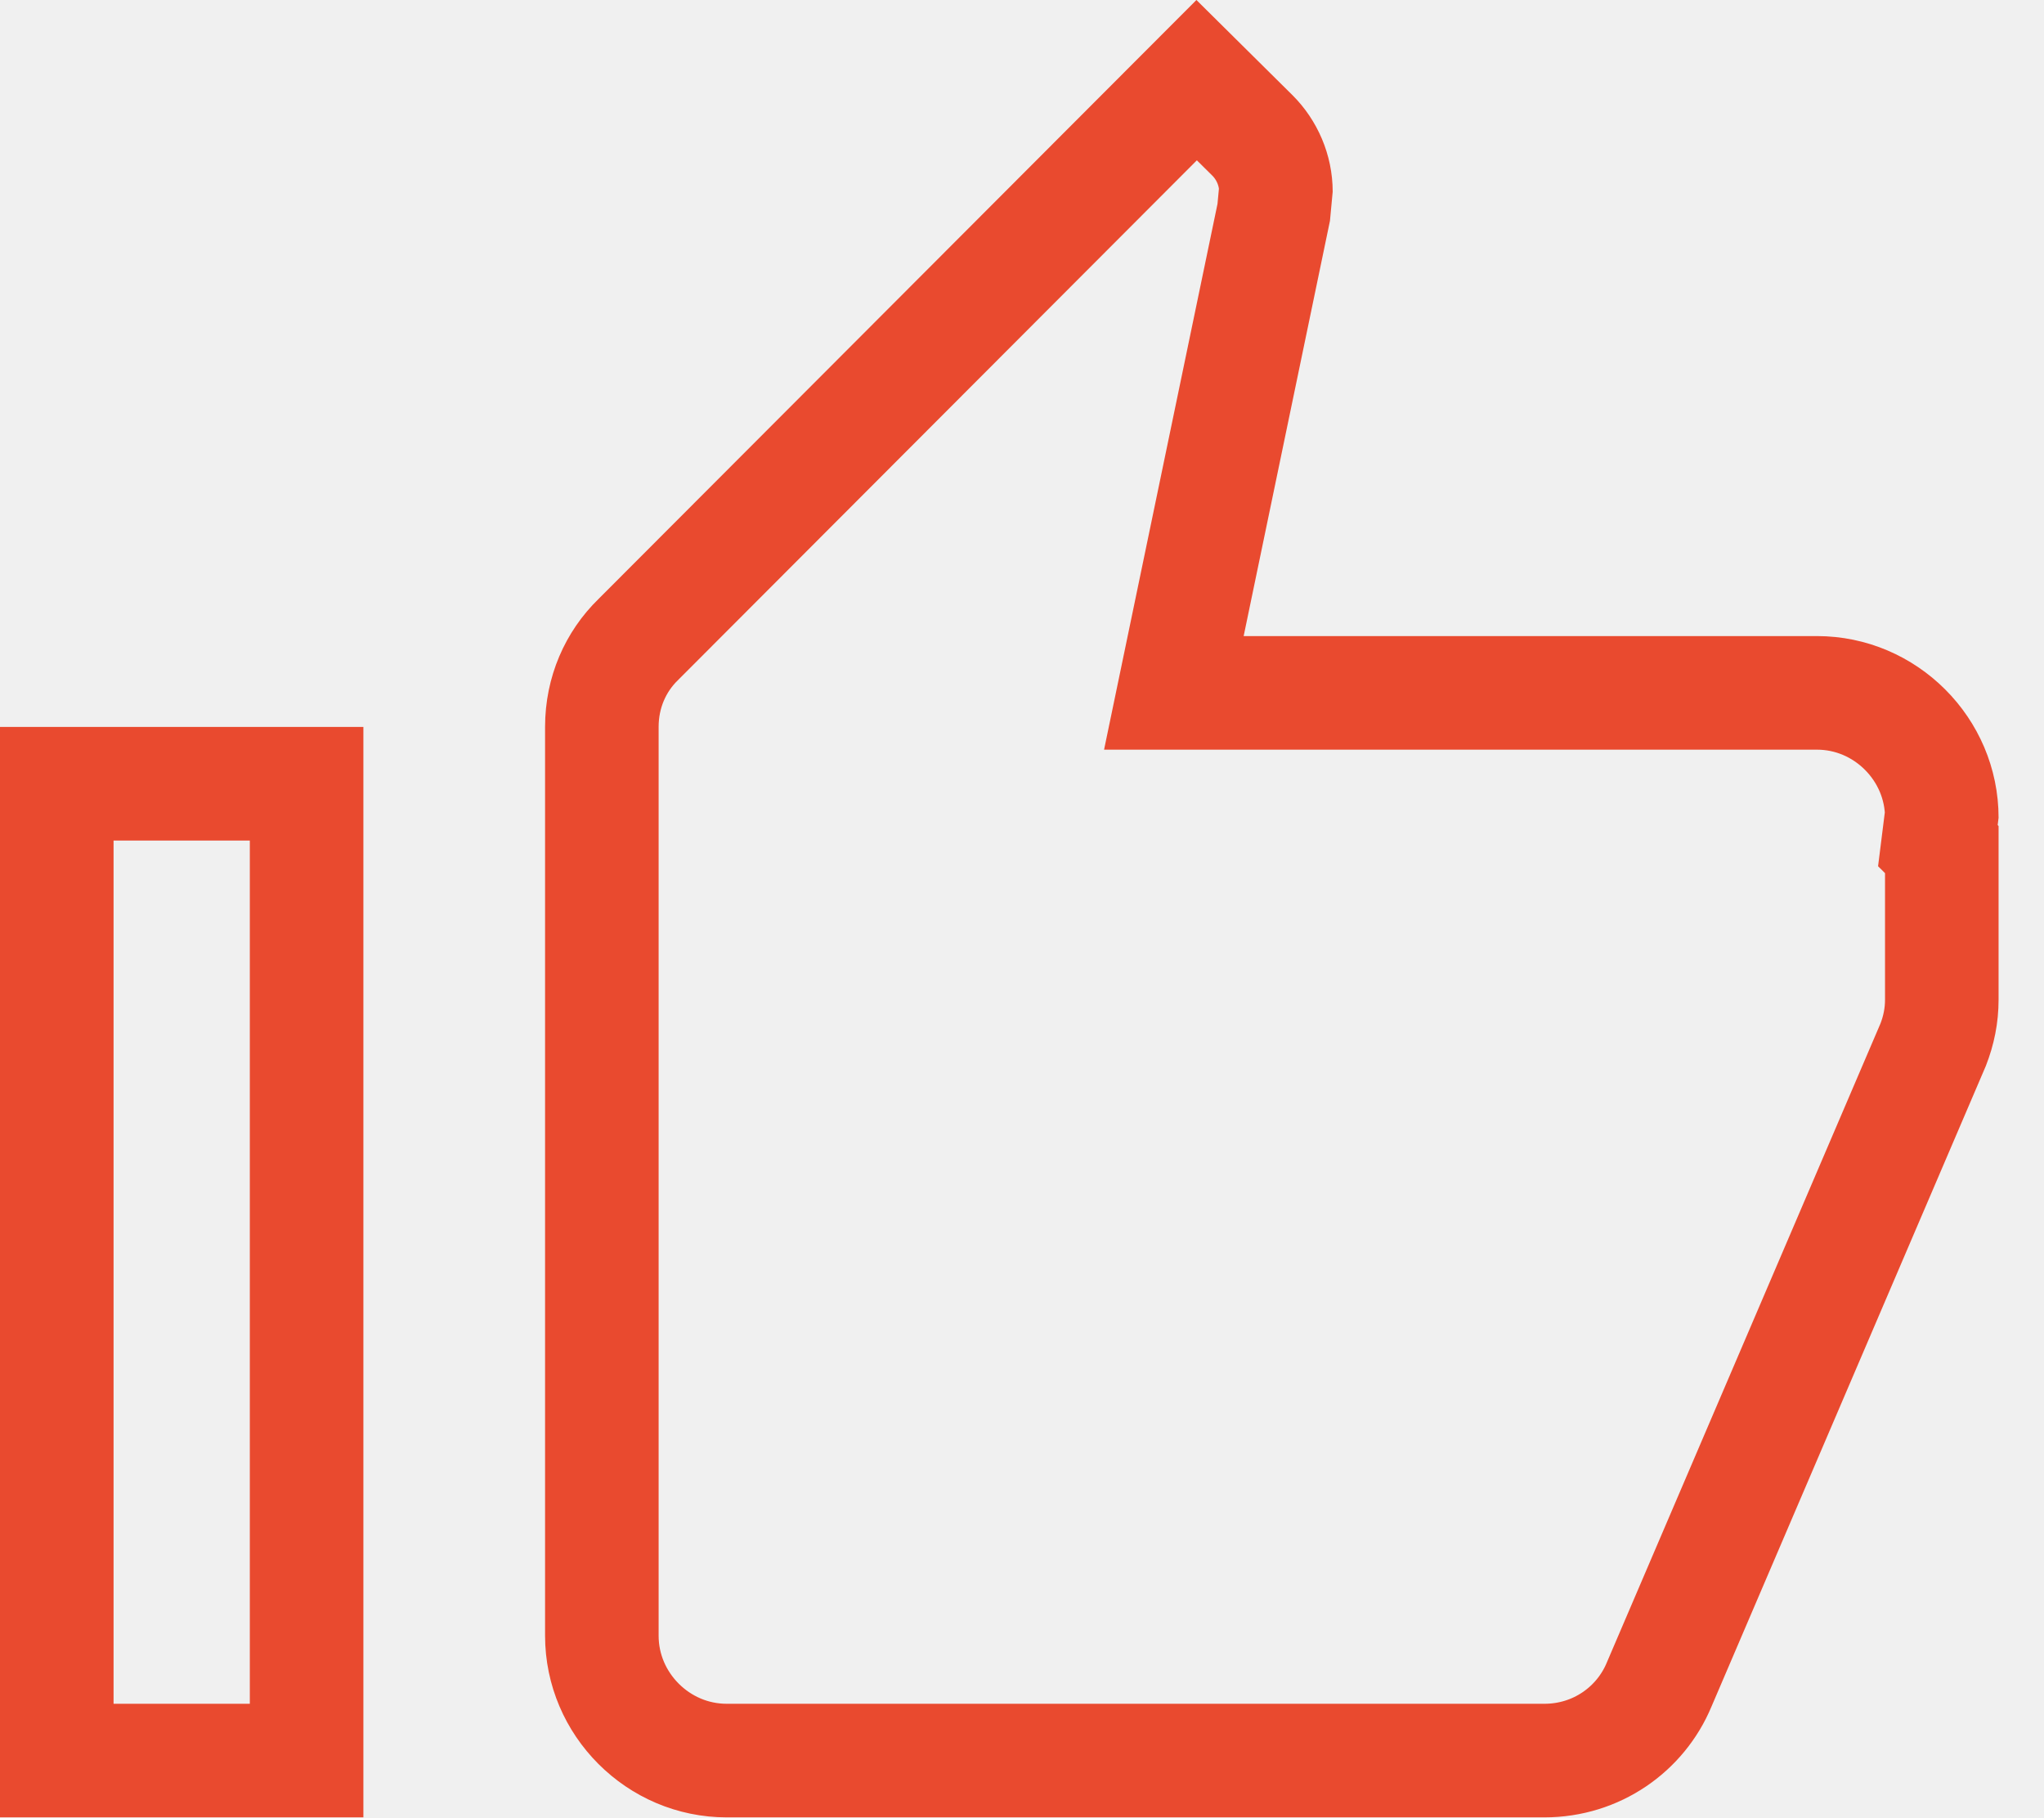
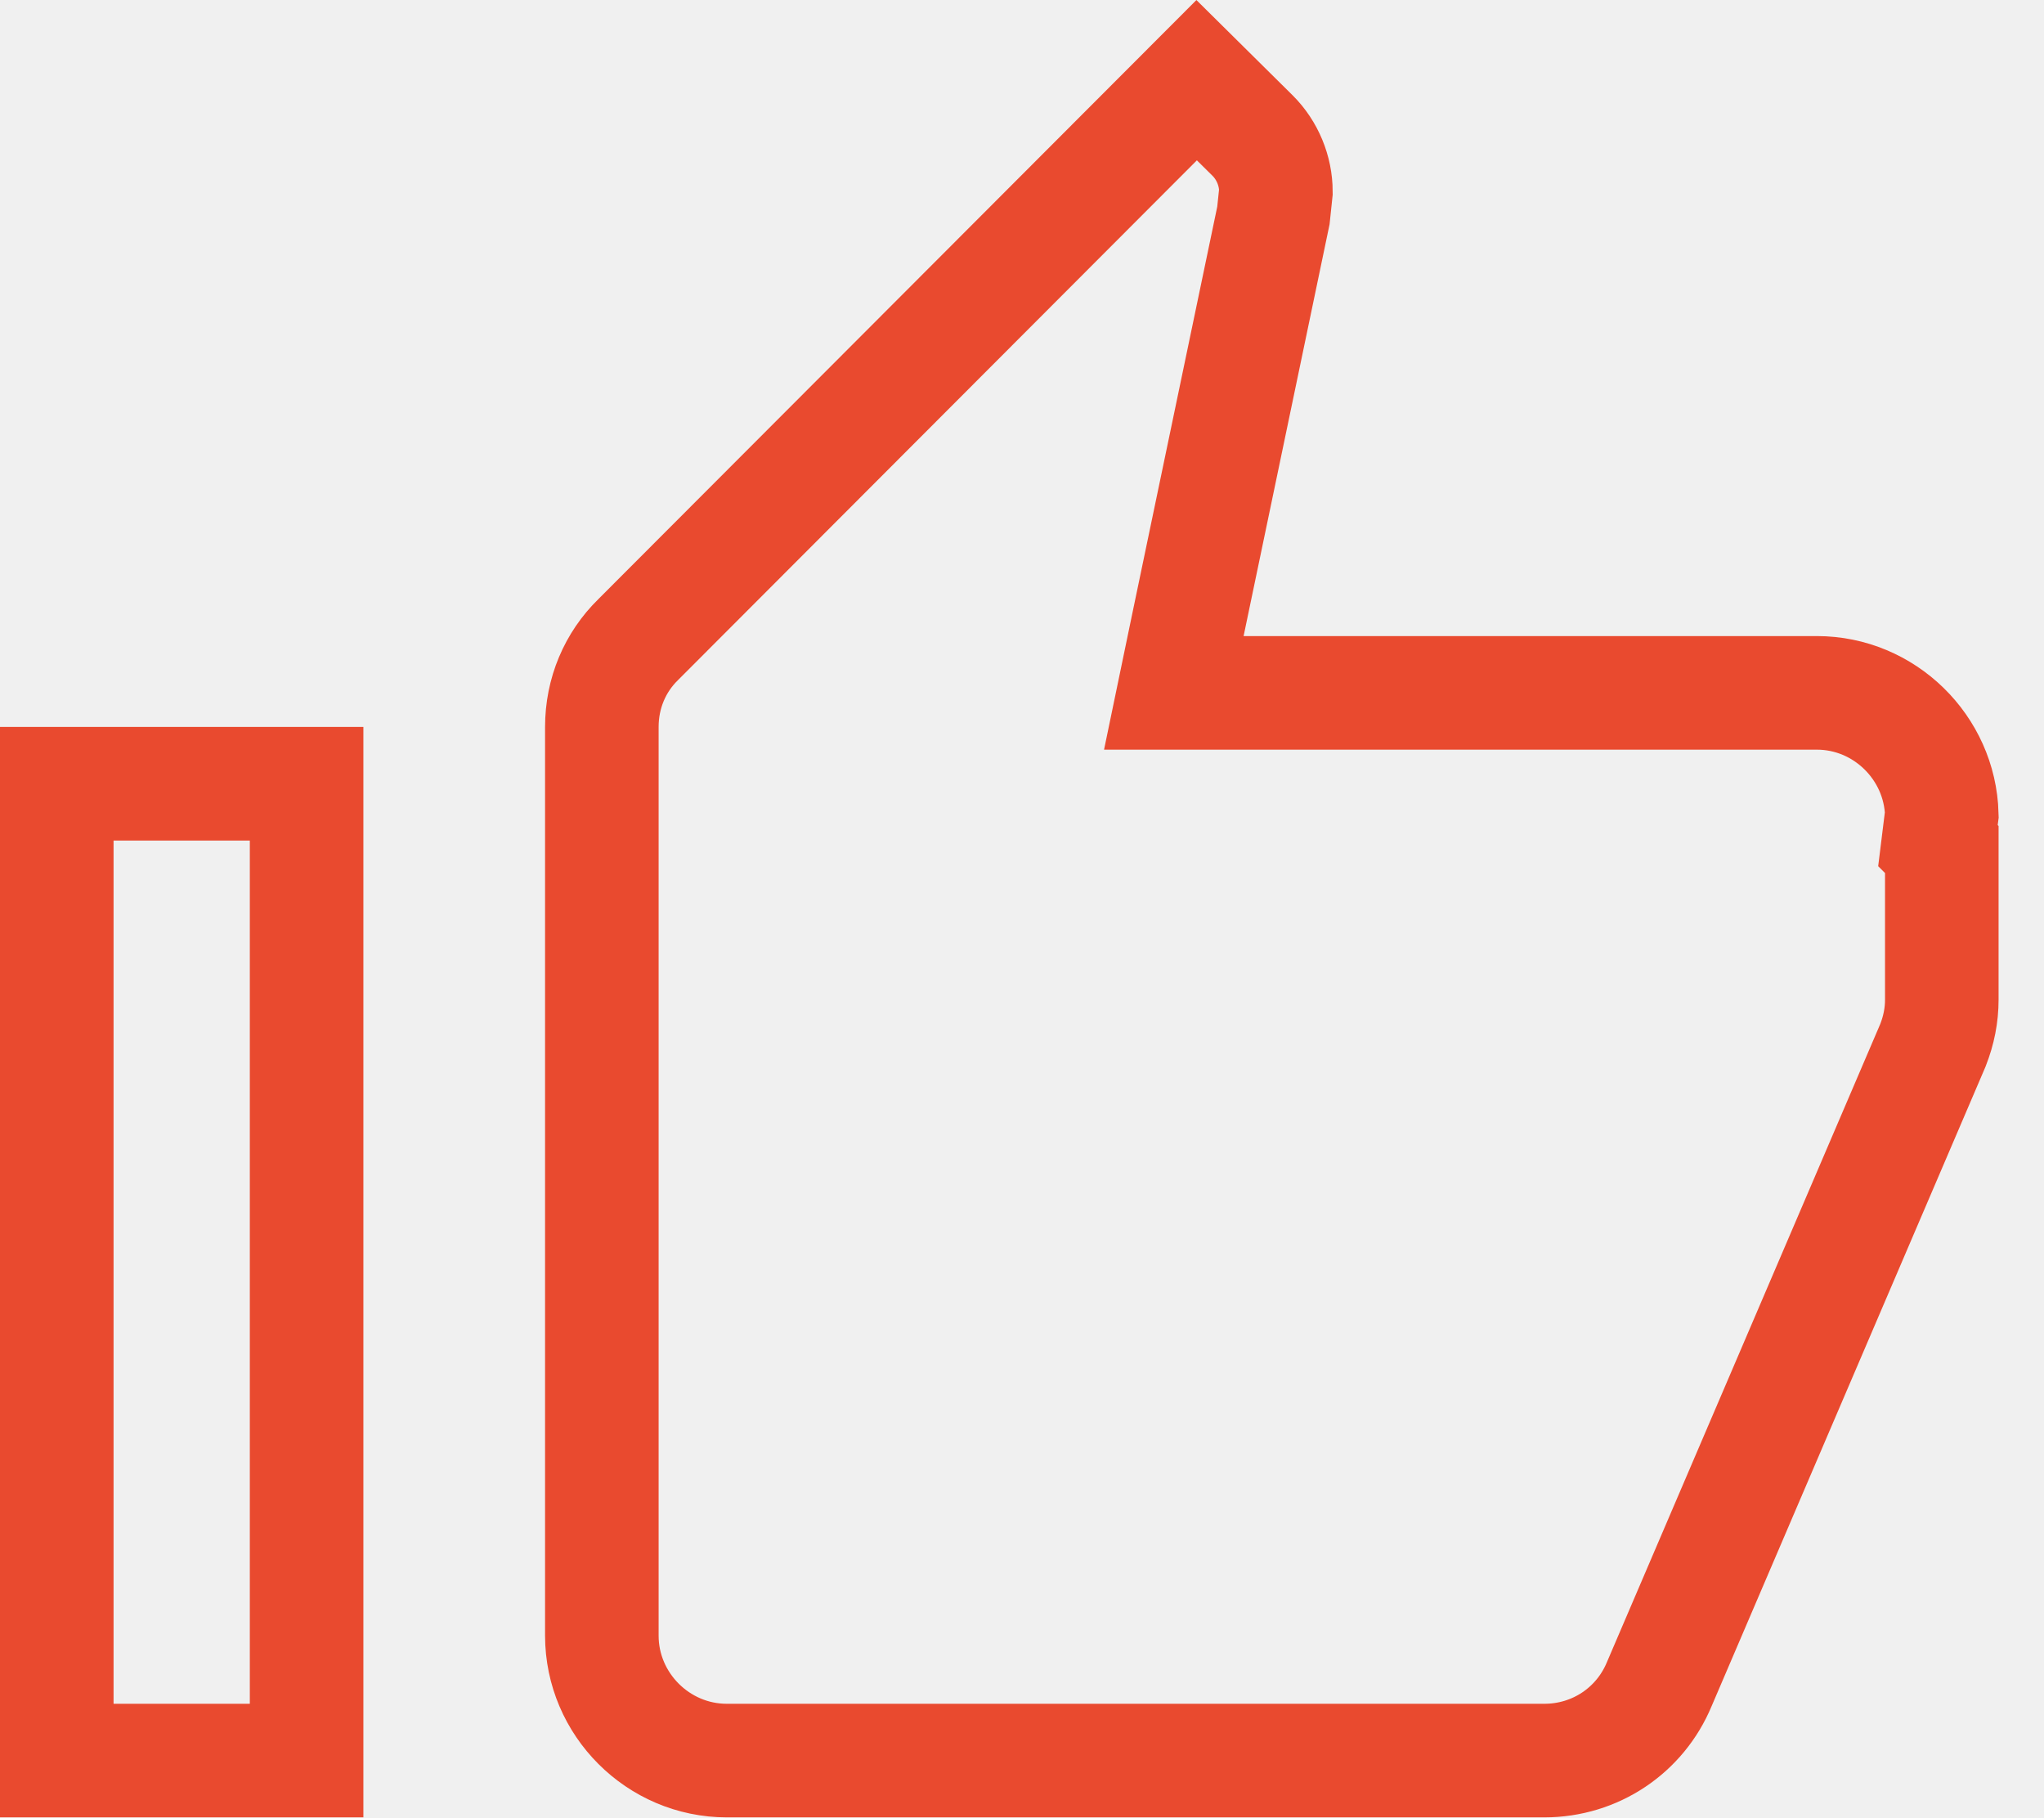
- <svg xmlns="http://www.w3.org/2000/svg" xmlns:xlink="http://www.w3.org/1999/xlink" width="18px" height="16px" viewBox="0 0 18 16" version="1.1">
-   <defs>
-     <path d="M8,24 L11.2,24 L11.2,14.4 L8,14.4 L8,24 Z M25.6,15.2 C25.6,14.32 24.88,13.6 24,13.6 L18.952,13.6 L19.712,9.944 L19.736,9.688 C19.736,9.36 19.6,9.056 19.384,8.84 L18.536,8 L13.272,13.272 C12.976,13.56 12.8,13.96 12.8,14.4 L12.8,22.4 C12.8,23.28 13.52,24 14.4,24 L21.6,24 C22.264,24 22.832,23.6 23.072,23.024 L25.488,17.384 C25.56,17.2 25.6,17.008 25.6,16.8 L25.6,15.272 L25.592,15.264 L25.6,15.2 Z" id="path-1" />
-     <mask id="mask-2" maskContentUnits="userSpaceOnUse" maskUnits="objectBoundingBox" x="0" y="0" width="17.6" height="16" fill="white">
-       <use xlink:href="#path-1" />
-     </mask>
-   </defs>
+ <svg xmlns="http://www.w3.org/2000/svg" width="18px" height="16px" viewBox="0 0 18 16" version="1.1">
+   <defs />
  <g id="Symbols" stroke="none" stroke-width="1" fill="none" fill-rule="evenodd">
    <g id="Icon-/-Like" transform="translate(-8, -8)">
      <g>
        <rect id="Rectangle" x="0" y="0" width="34" height="34" rx="17" />
-         <use id="Shape" stroke="#E94A2F" mask="url(#mask-2)" stroke-width="2" xlink:href="#path-1" />
+         <path d="M8.5,23.5 L8.5,14.9 L10.7,14.9 L10.7,23.5 L8.5,23.5 Z M25.1,15.172 L25.096,15.202 L25.066,15.445 L25.1,15.479 L25.1,16.8 C25.1,16.938 25.074,17.069 25.022,17.202 L22.612,22.827 C22.443,23.234 22.049,23.5 21.6,23.5 L14.4,23.5 C13.796,23.5 13.3,23.004 13.3,22.4 L13.3,14.4 C13.3,14.103 13.416,13.83 13.621,13.63 L18.538,8.706 L19.032,9.195 C19.16,9.323 19.236,9.503 19.236,9.688 L19.214,9.897 L18.462,13.498 L18.337,14.1 L18.952,14.1 L24,14.1 C24.594,14.1 25.084,14.581 25.1,15.172 Z" id="Shape" stroke="#E94A2F" />
      </g>
    </g>
  </g>
</svg>
